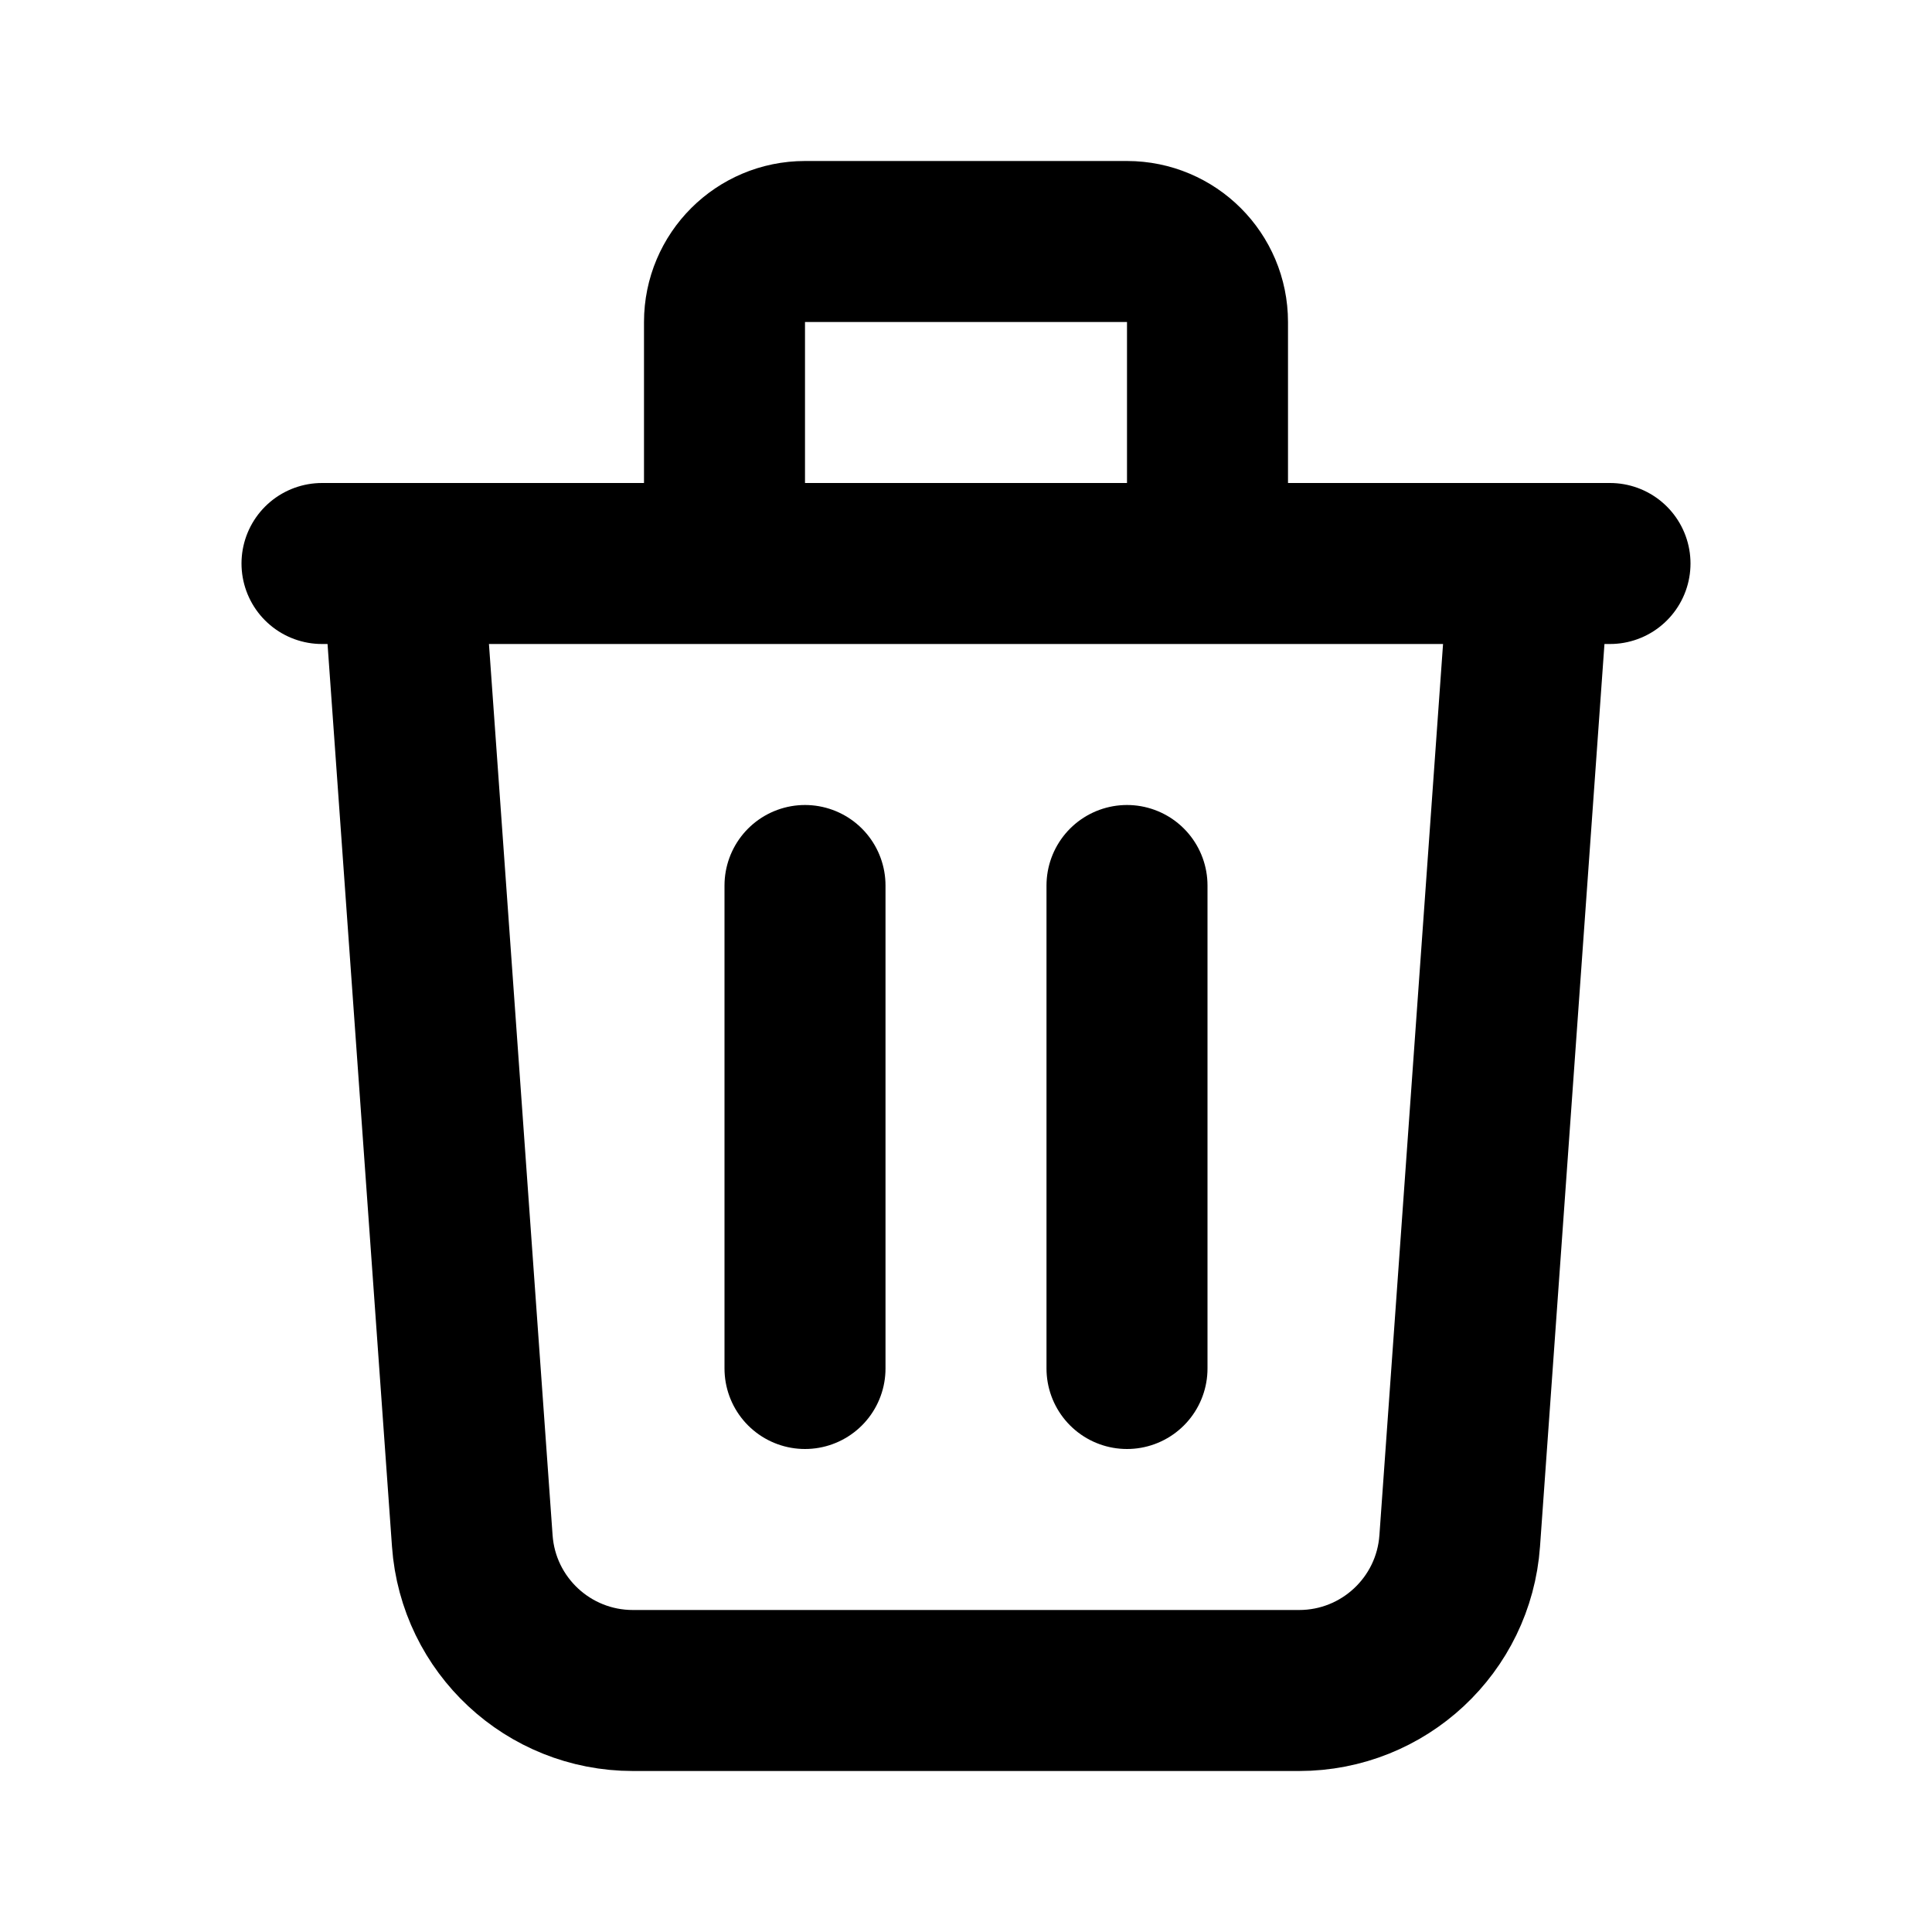
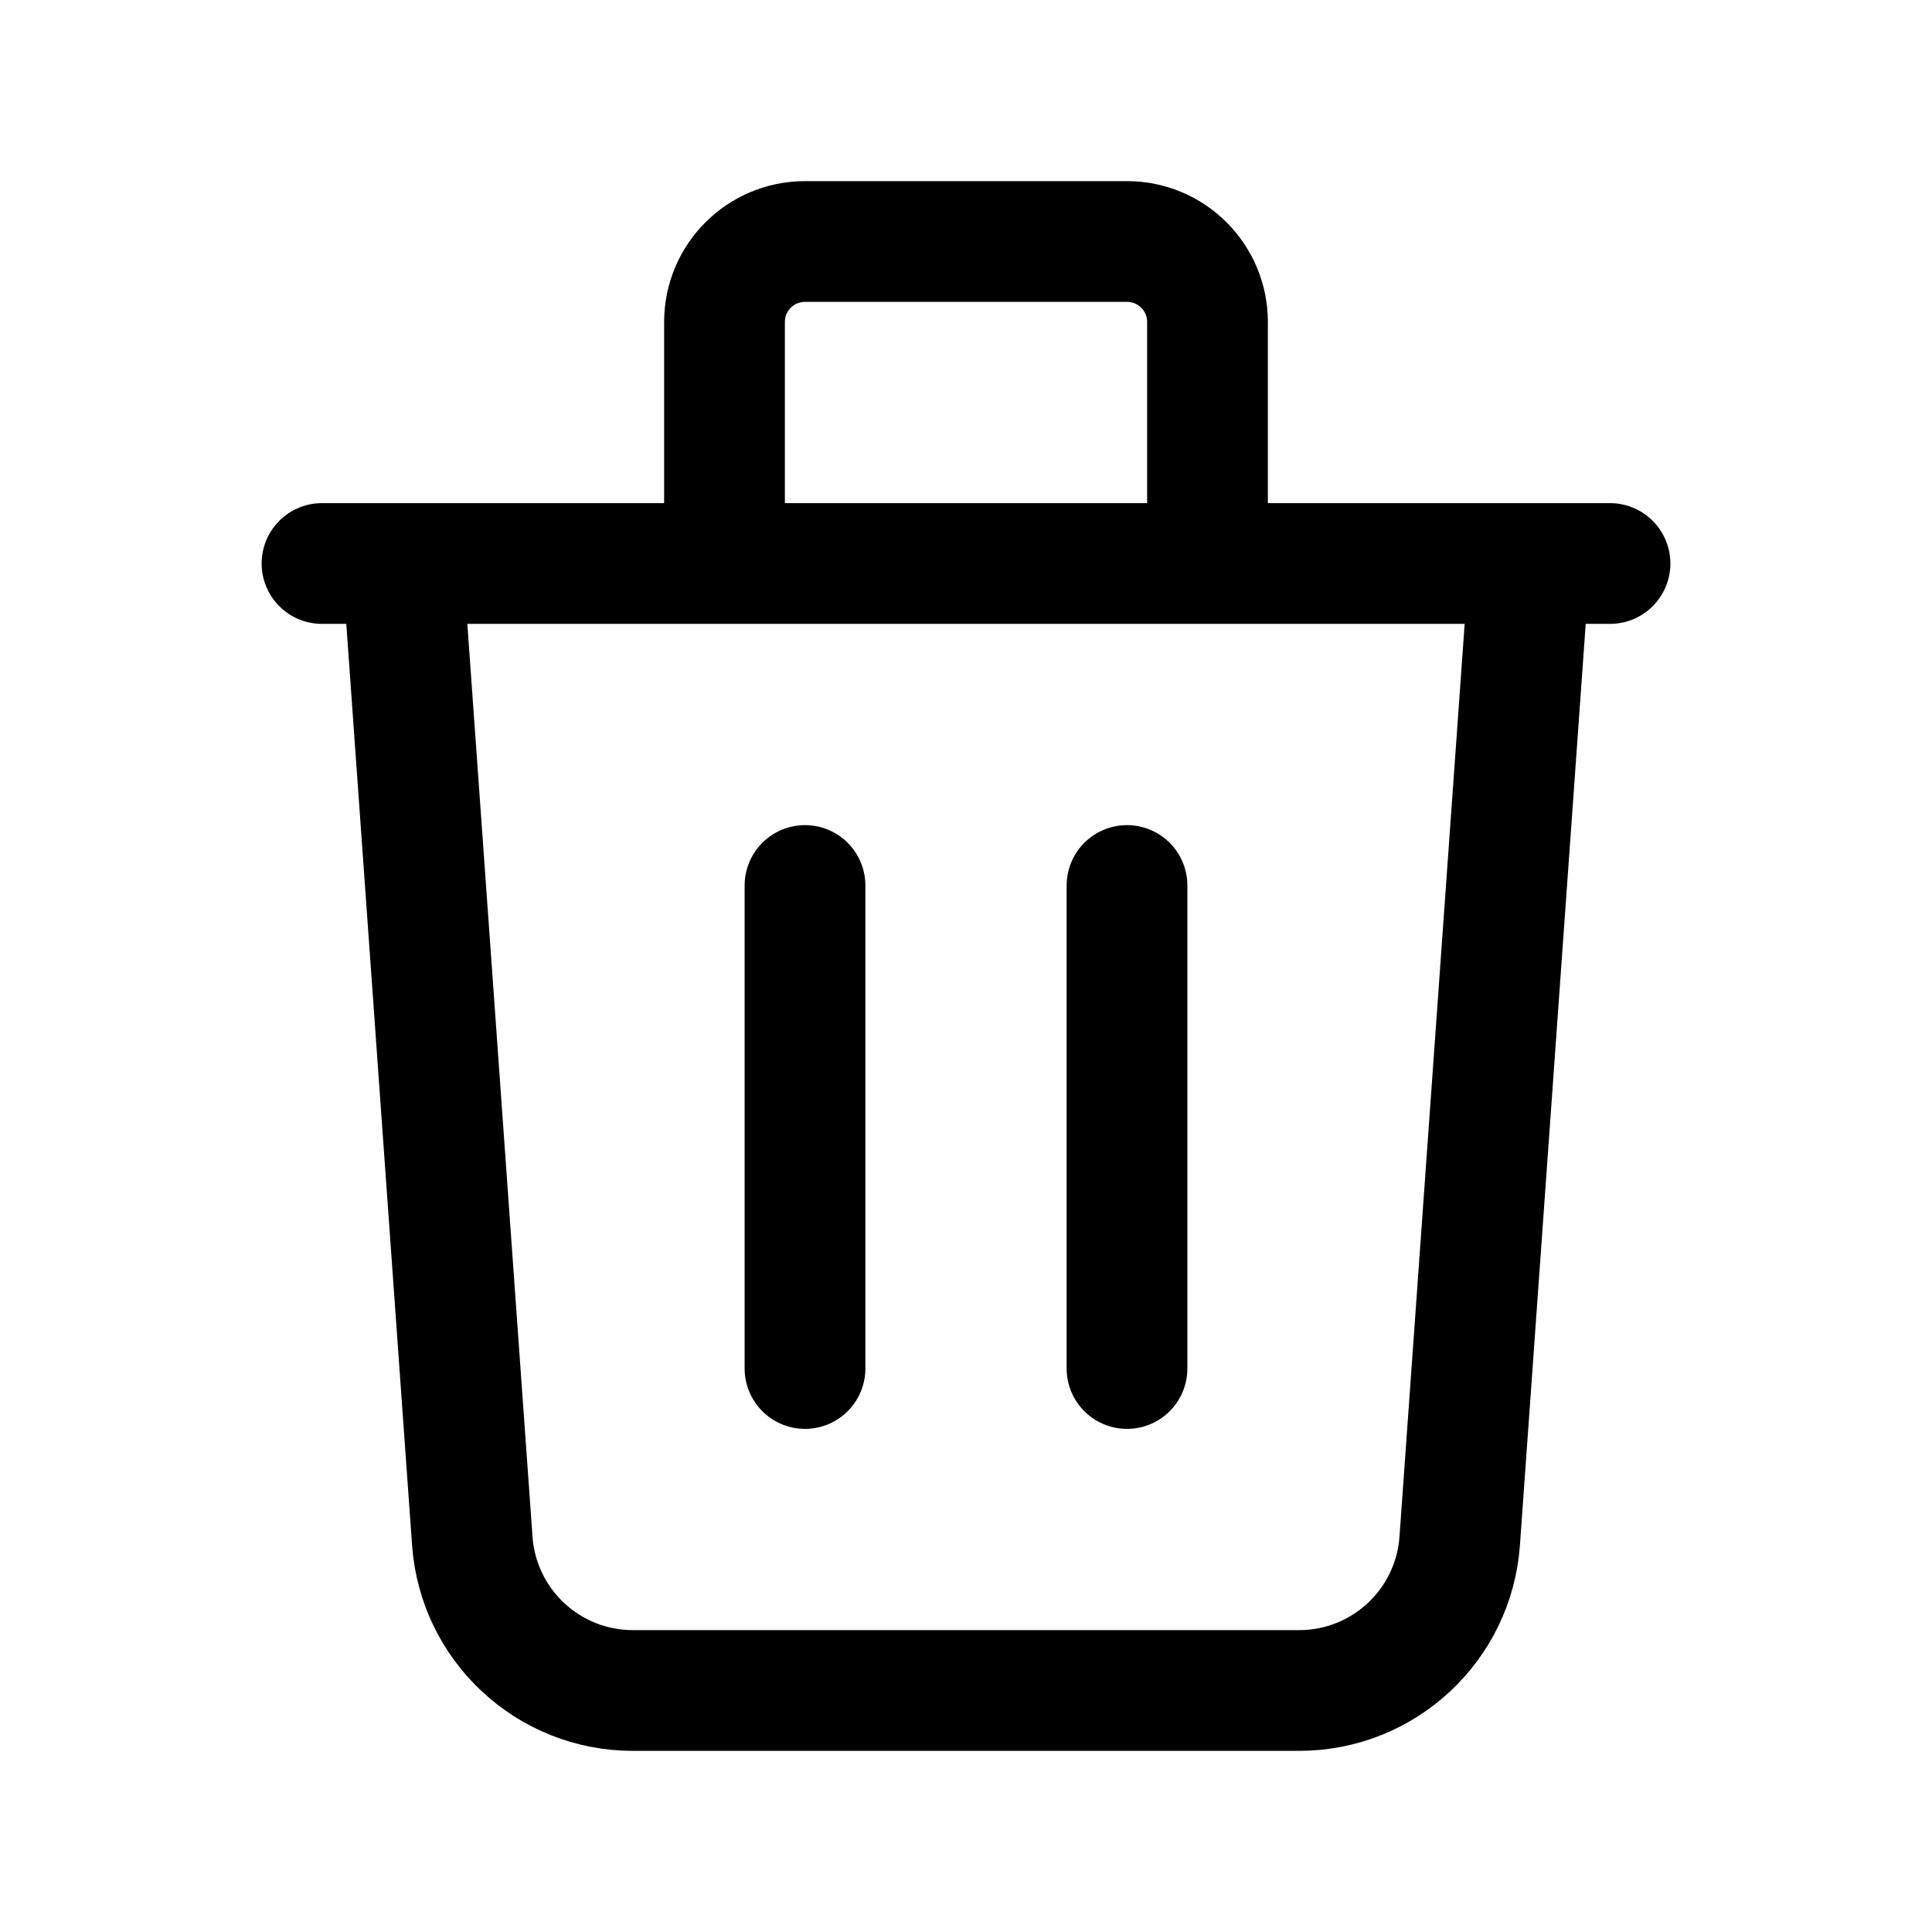
- <svg xmlns="http://www.w3.org/2000/svg" class="w-6 h-6" fill="none" stroke="currentColor" viewBox="0 0 24 24">
-   <path stroke-linecap="round" stroke-linejoin="round" stroke-width="2" d="M19 7l-.867 12.142A2 2 0 0116.138 21H7.862a2 2 0 01-1.995-1.858L5 7m5 4v6m4-6v6m1-10V4a1 1 0 00-1-1h-4a1 1 0 00-1 1v3M4 7h16" />
+ <svg xmlns="http://www.w3.org/2000/svg" fill="none" viewBox="0 0 24 24" stroke="currentColor">
+   <path stroke-linecap="round" stroke-linejoin="round" stroke-width="1.5" d="M19 7l-.867 12.142A2 2 0 0116.138 21H7.862a2 2 0 01-1.995-1.858L5 7m5 4v6m4-6v6m1-10V4a1 1 0 00-1-1h-4a1 1 0 00-1 1v3M4 7h16" />
</svg>
